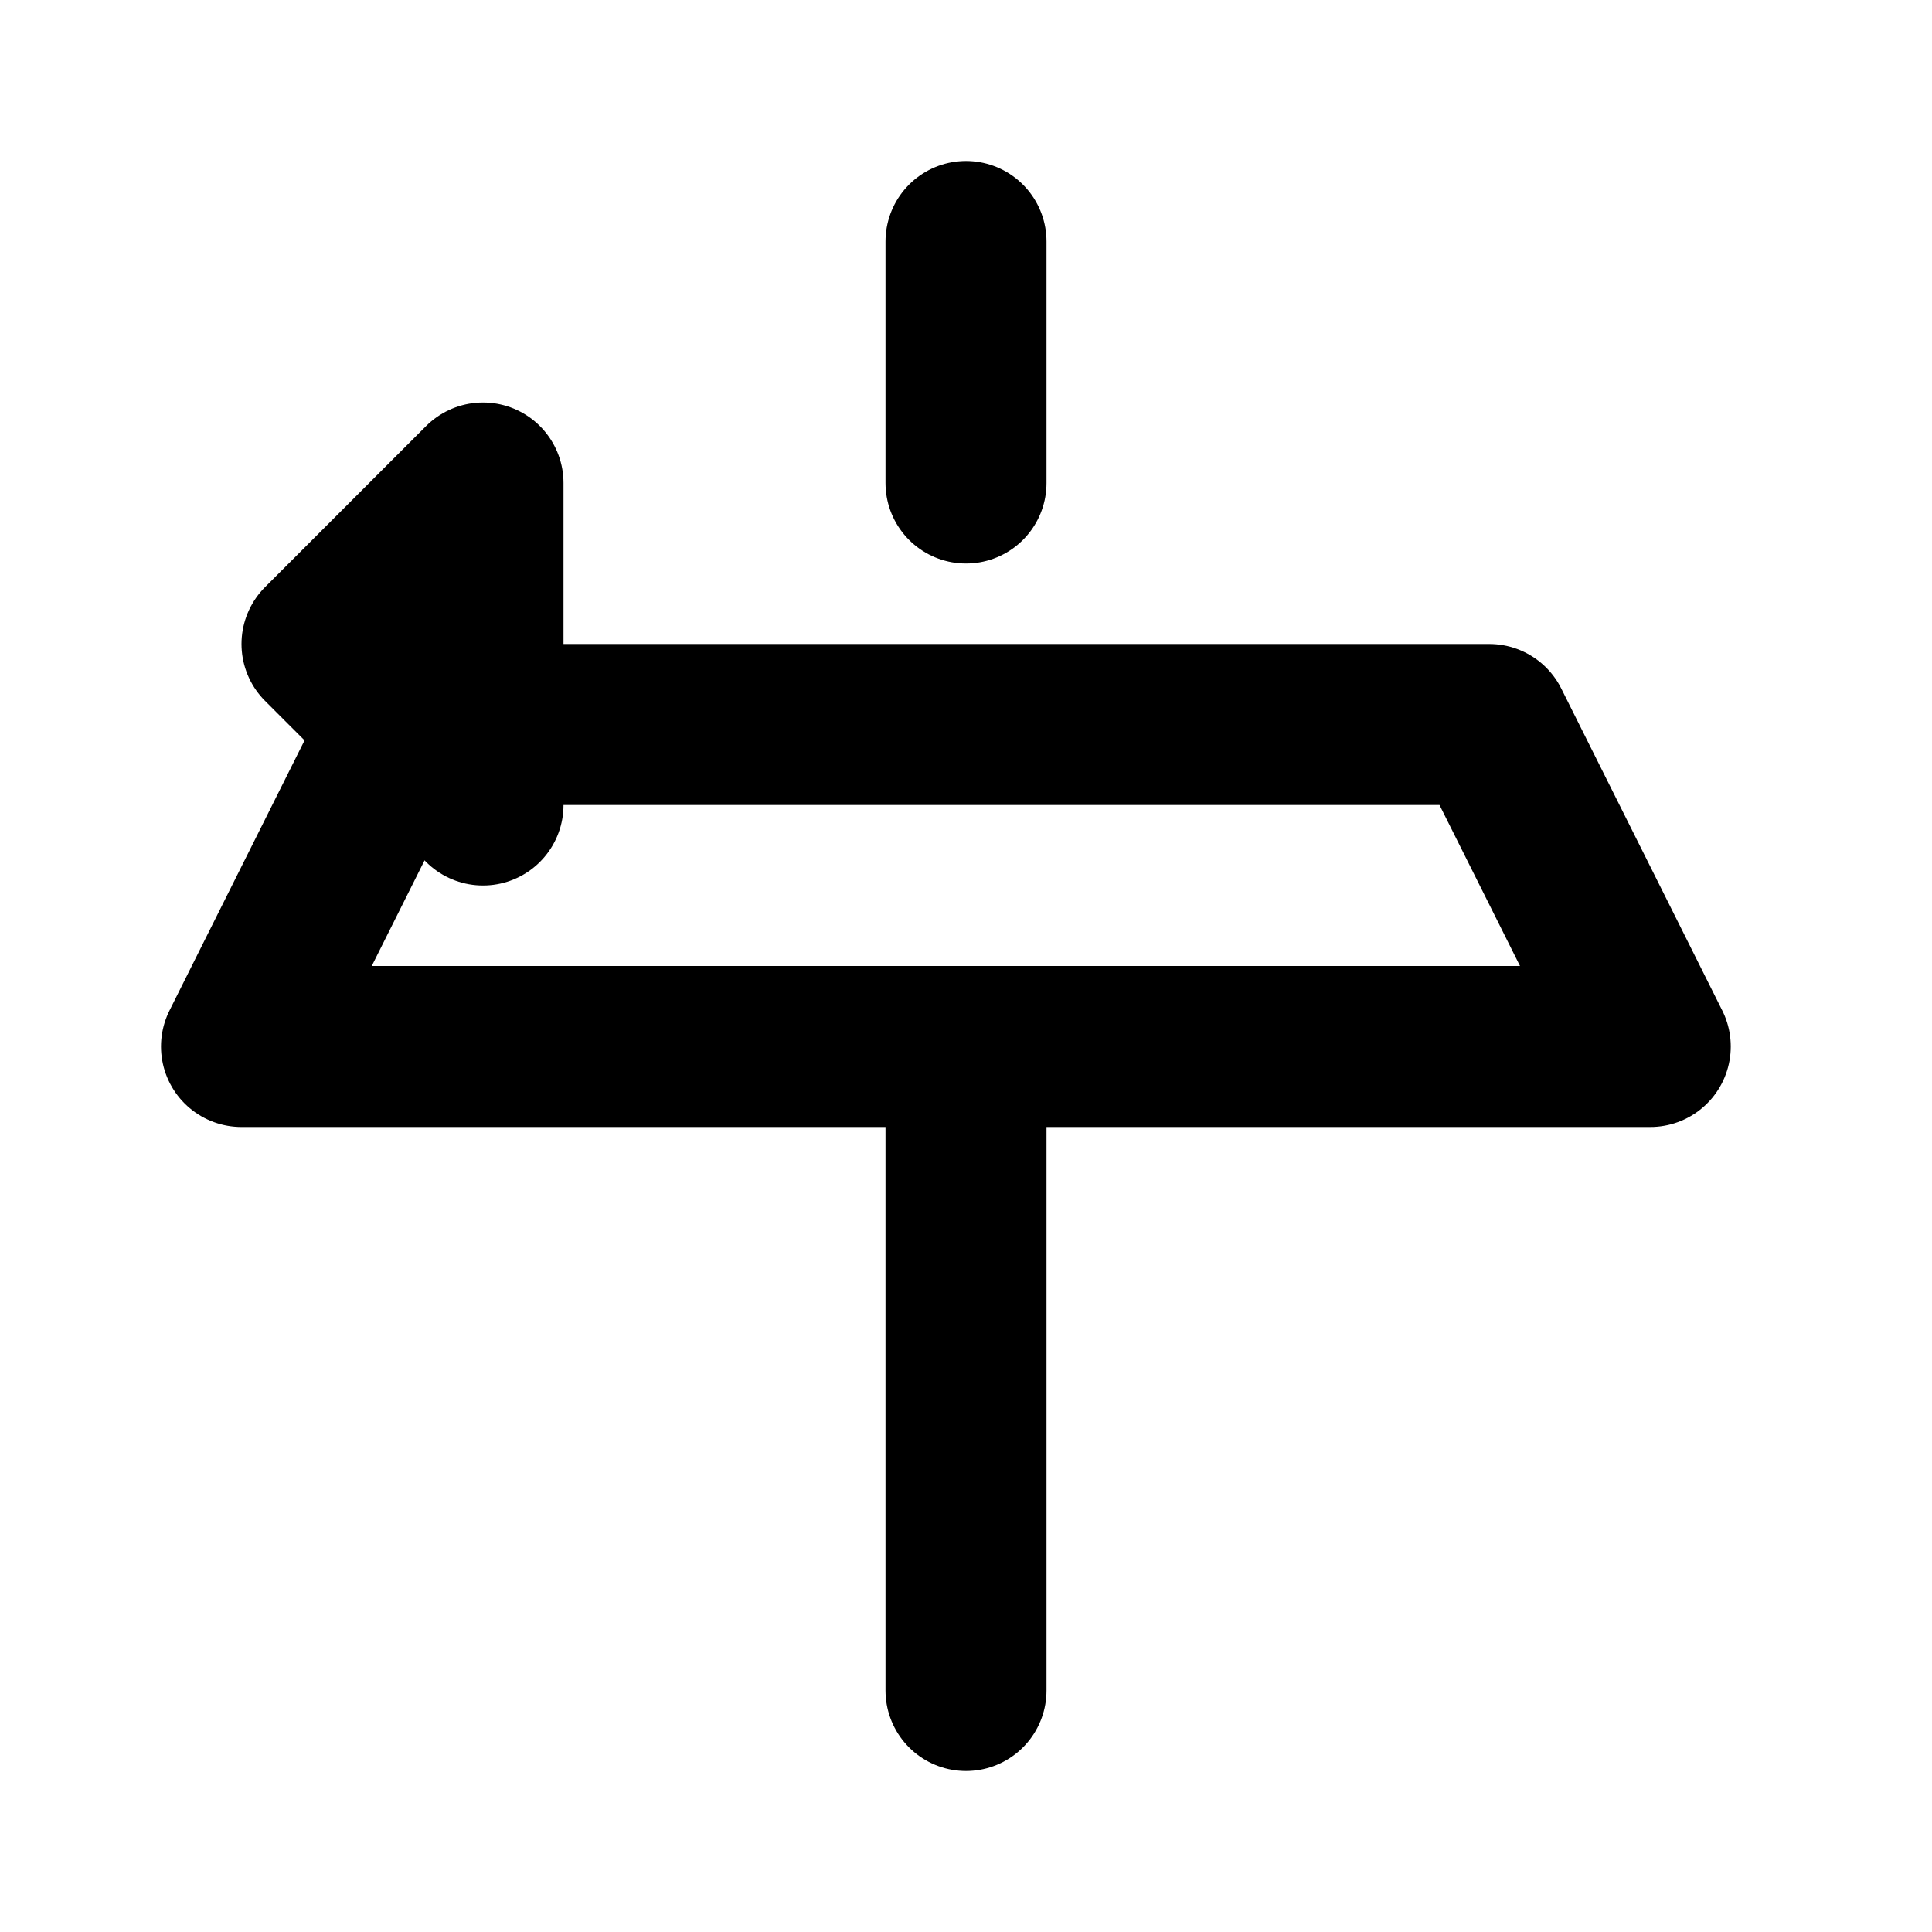
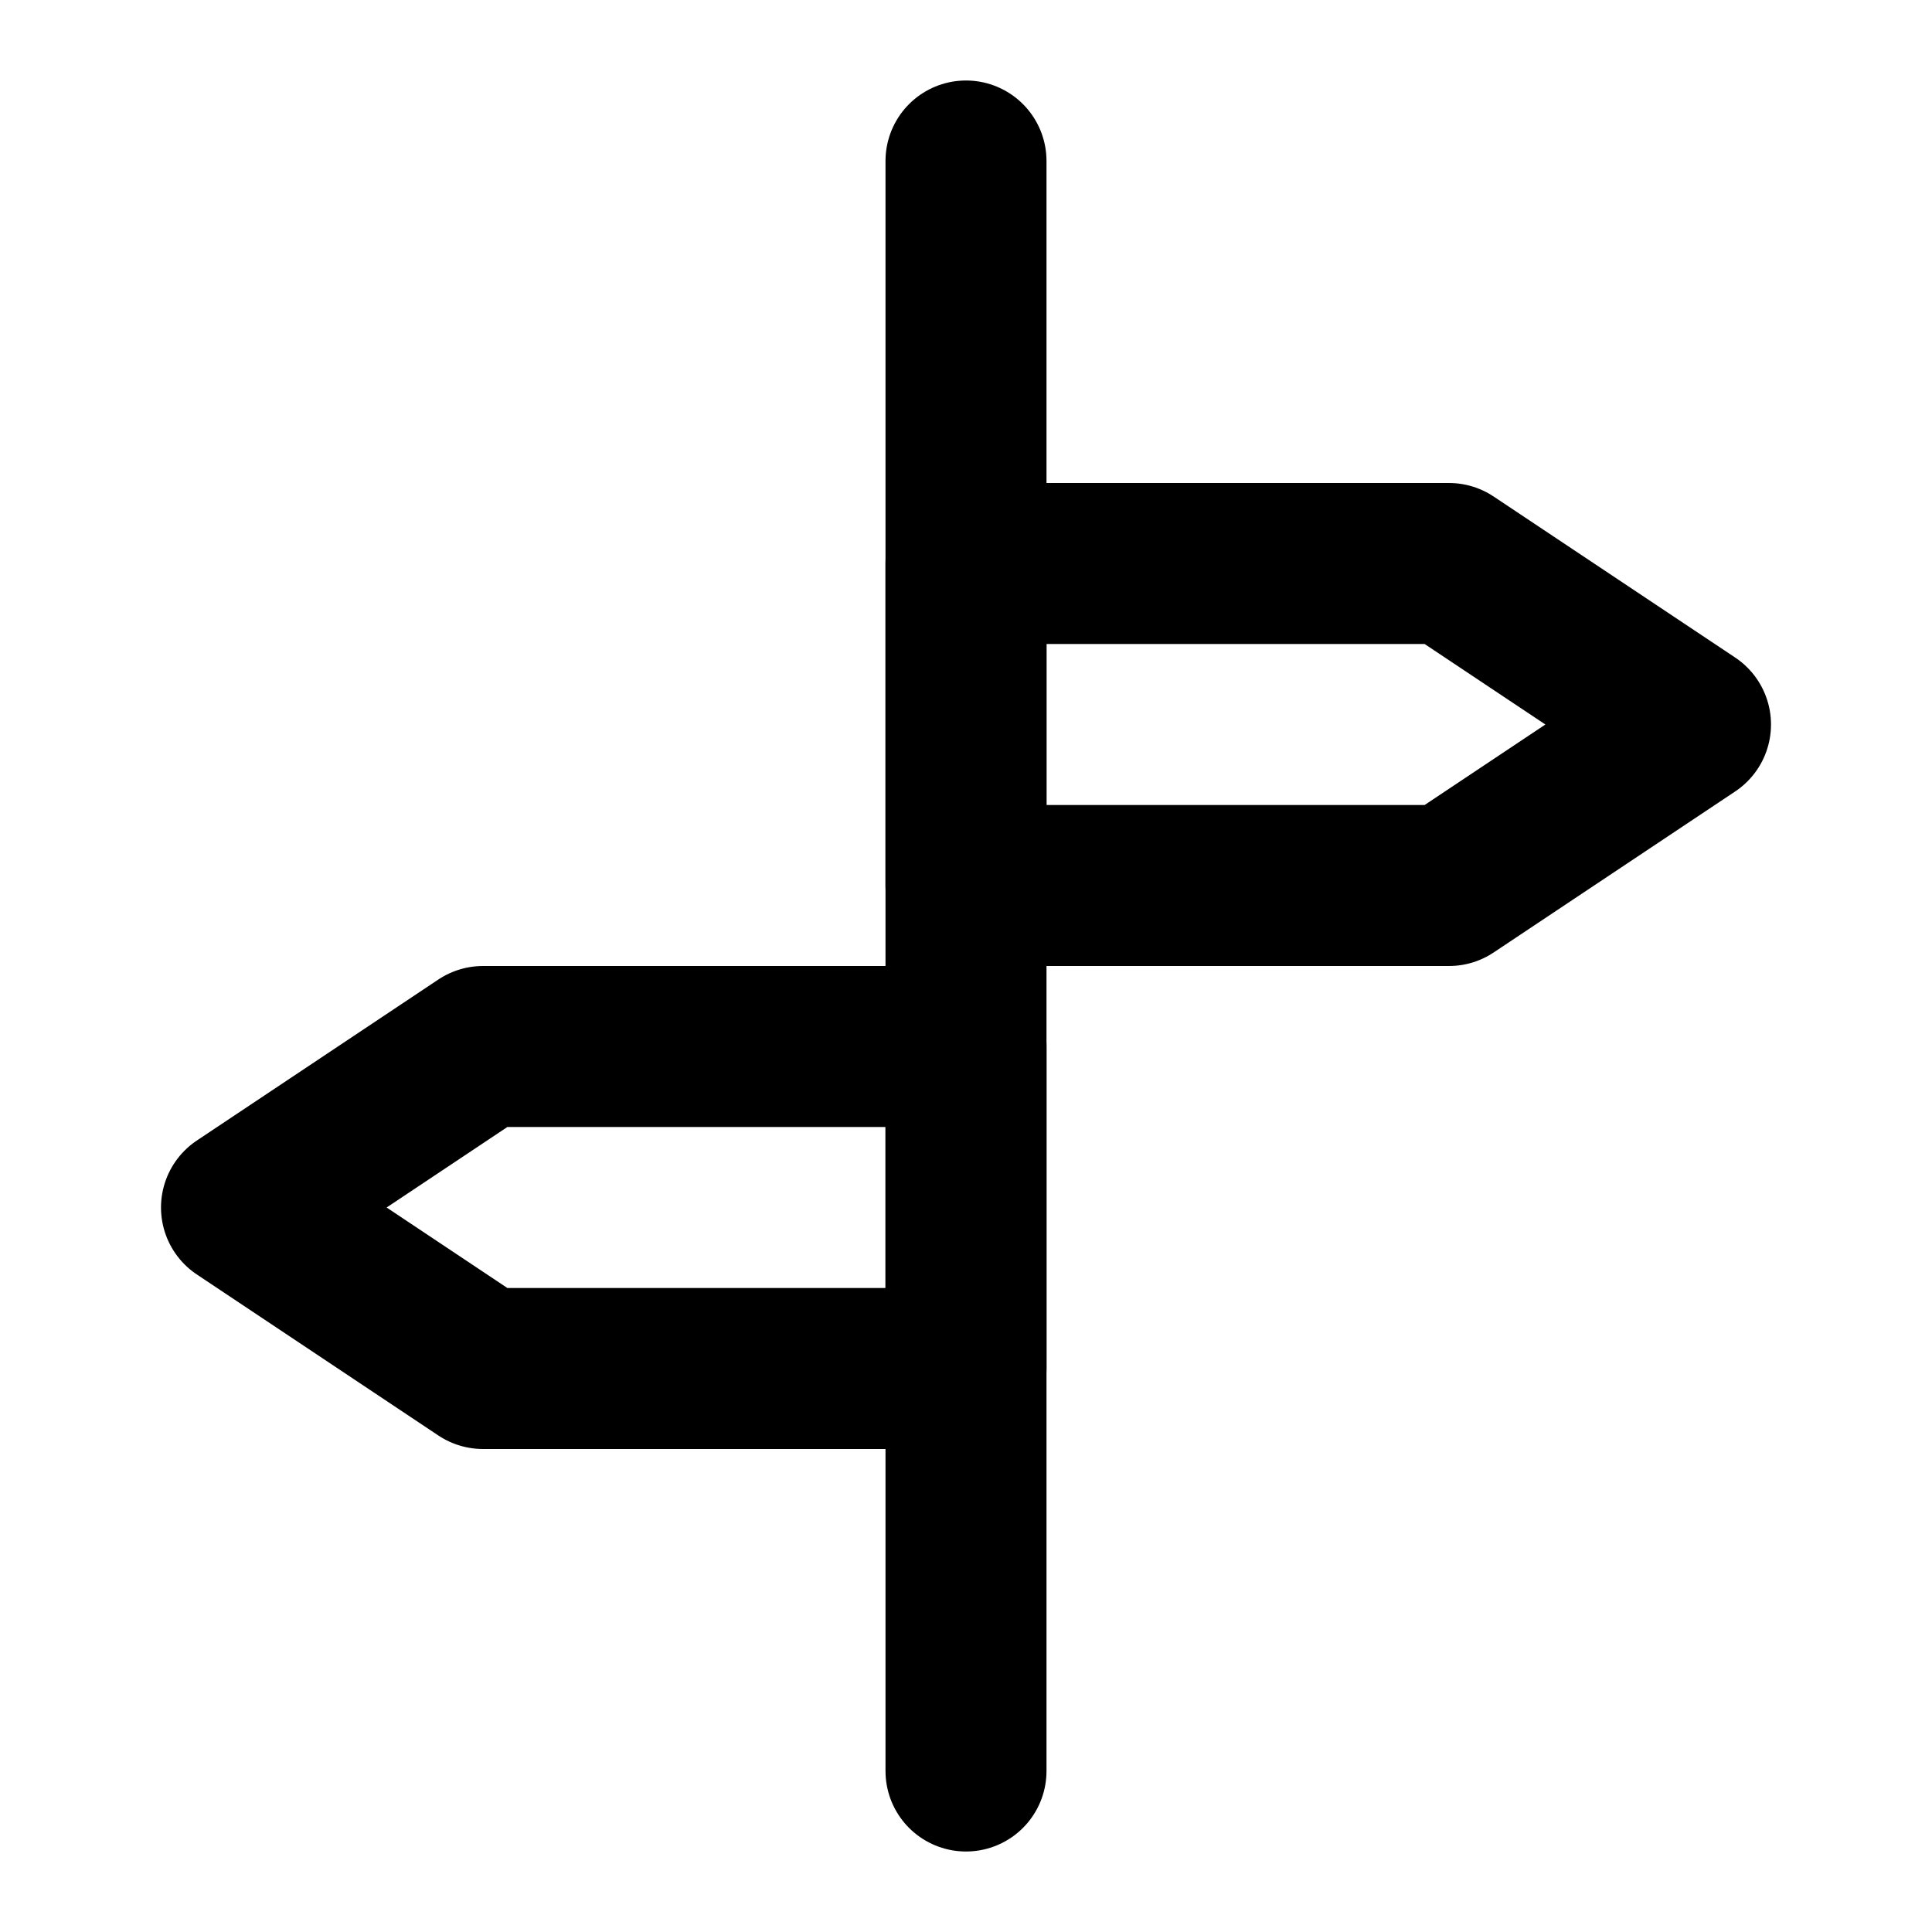
<svg xmlns="http://www.w3.org/2000/svg" viewBox="0 0 24 24" fill="none" stroke="currentColor" stroke-width="2" stroke-linecap="round" stroke-linejoin="round">
-   <path d="M12 3v3" />
-   <path d="M18.5 13H3l2-4h13.5l2 4Z" />
-   <path d="M6 8V6l-2 2 2 2V8" />
-   <path d="M12 13v8" />
+   <path d="M12 2v20" />
+   <path d="M12 7H18L21 9 18 11H12Z" />
+   <path d="M12 13H6L3 15 6 17H12Z" />
</svg>
